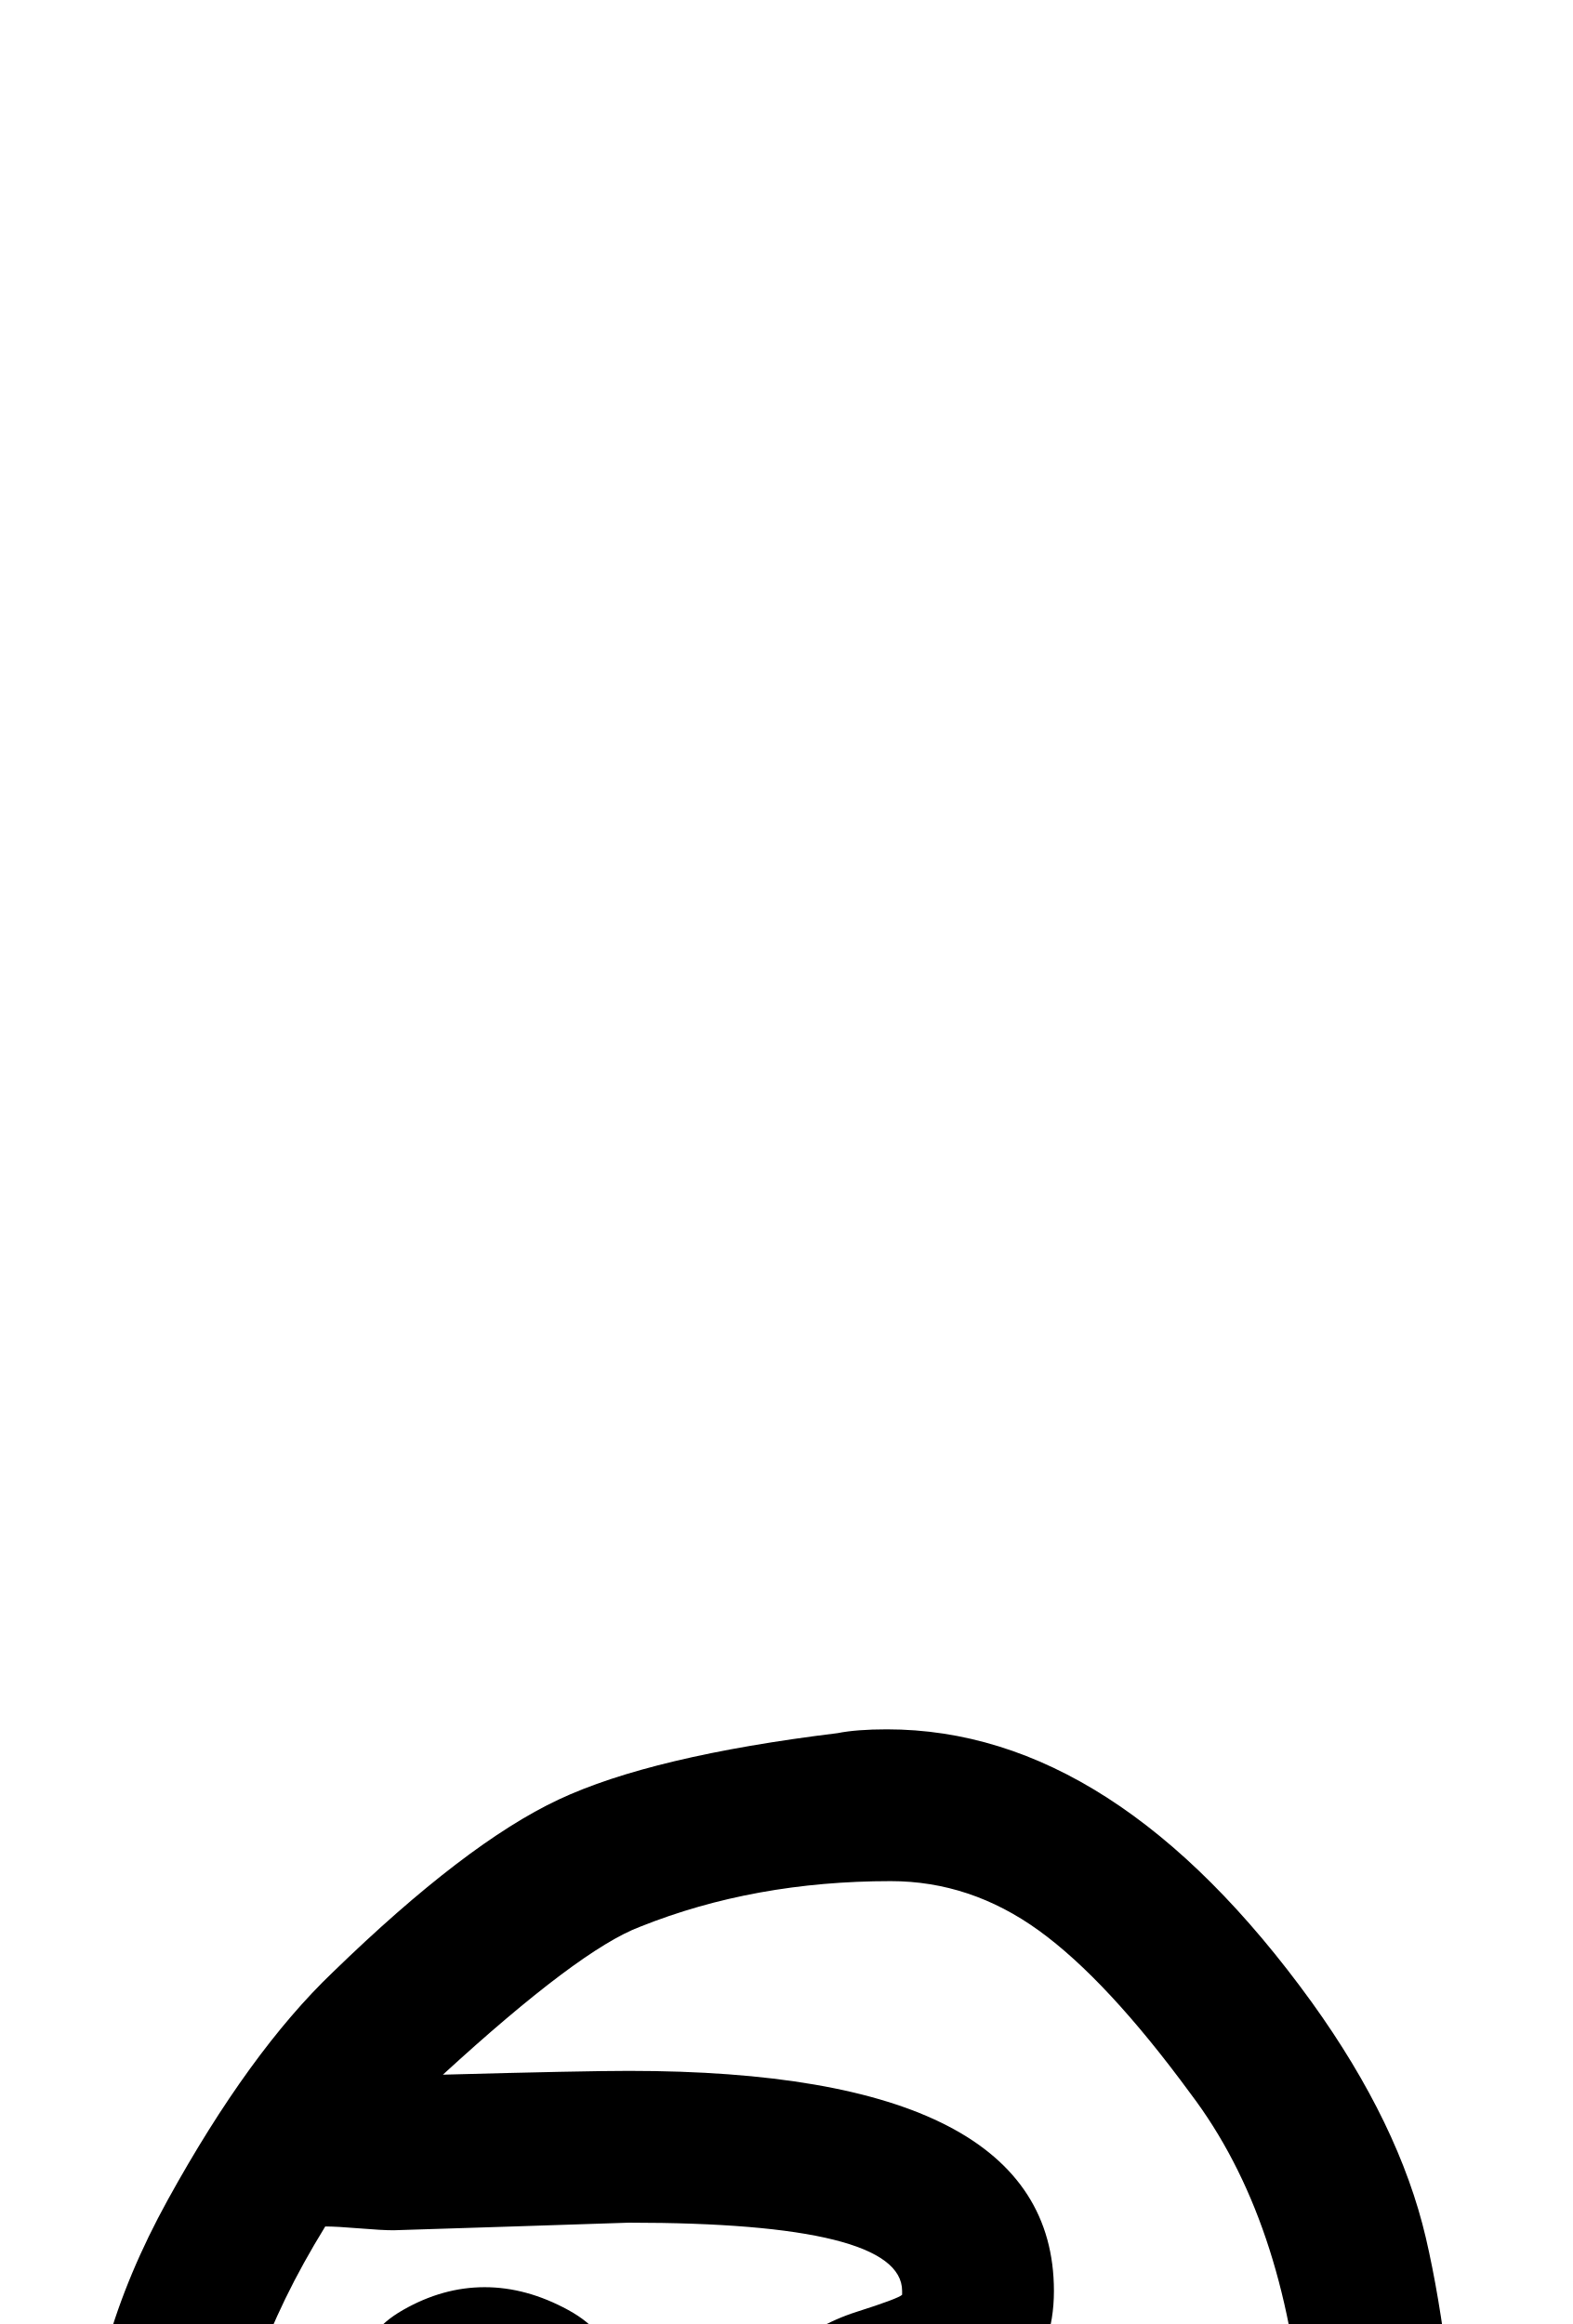
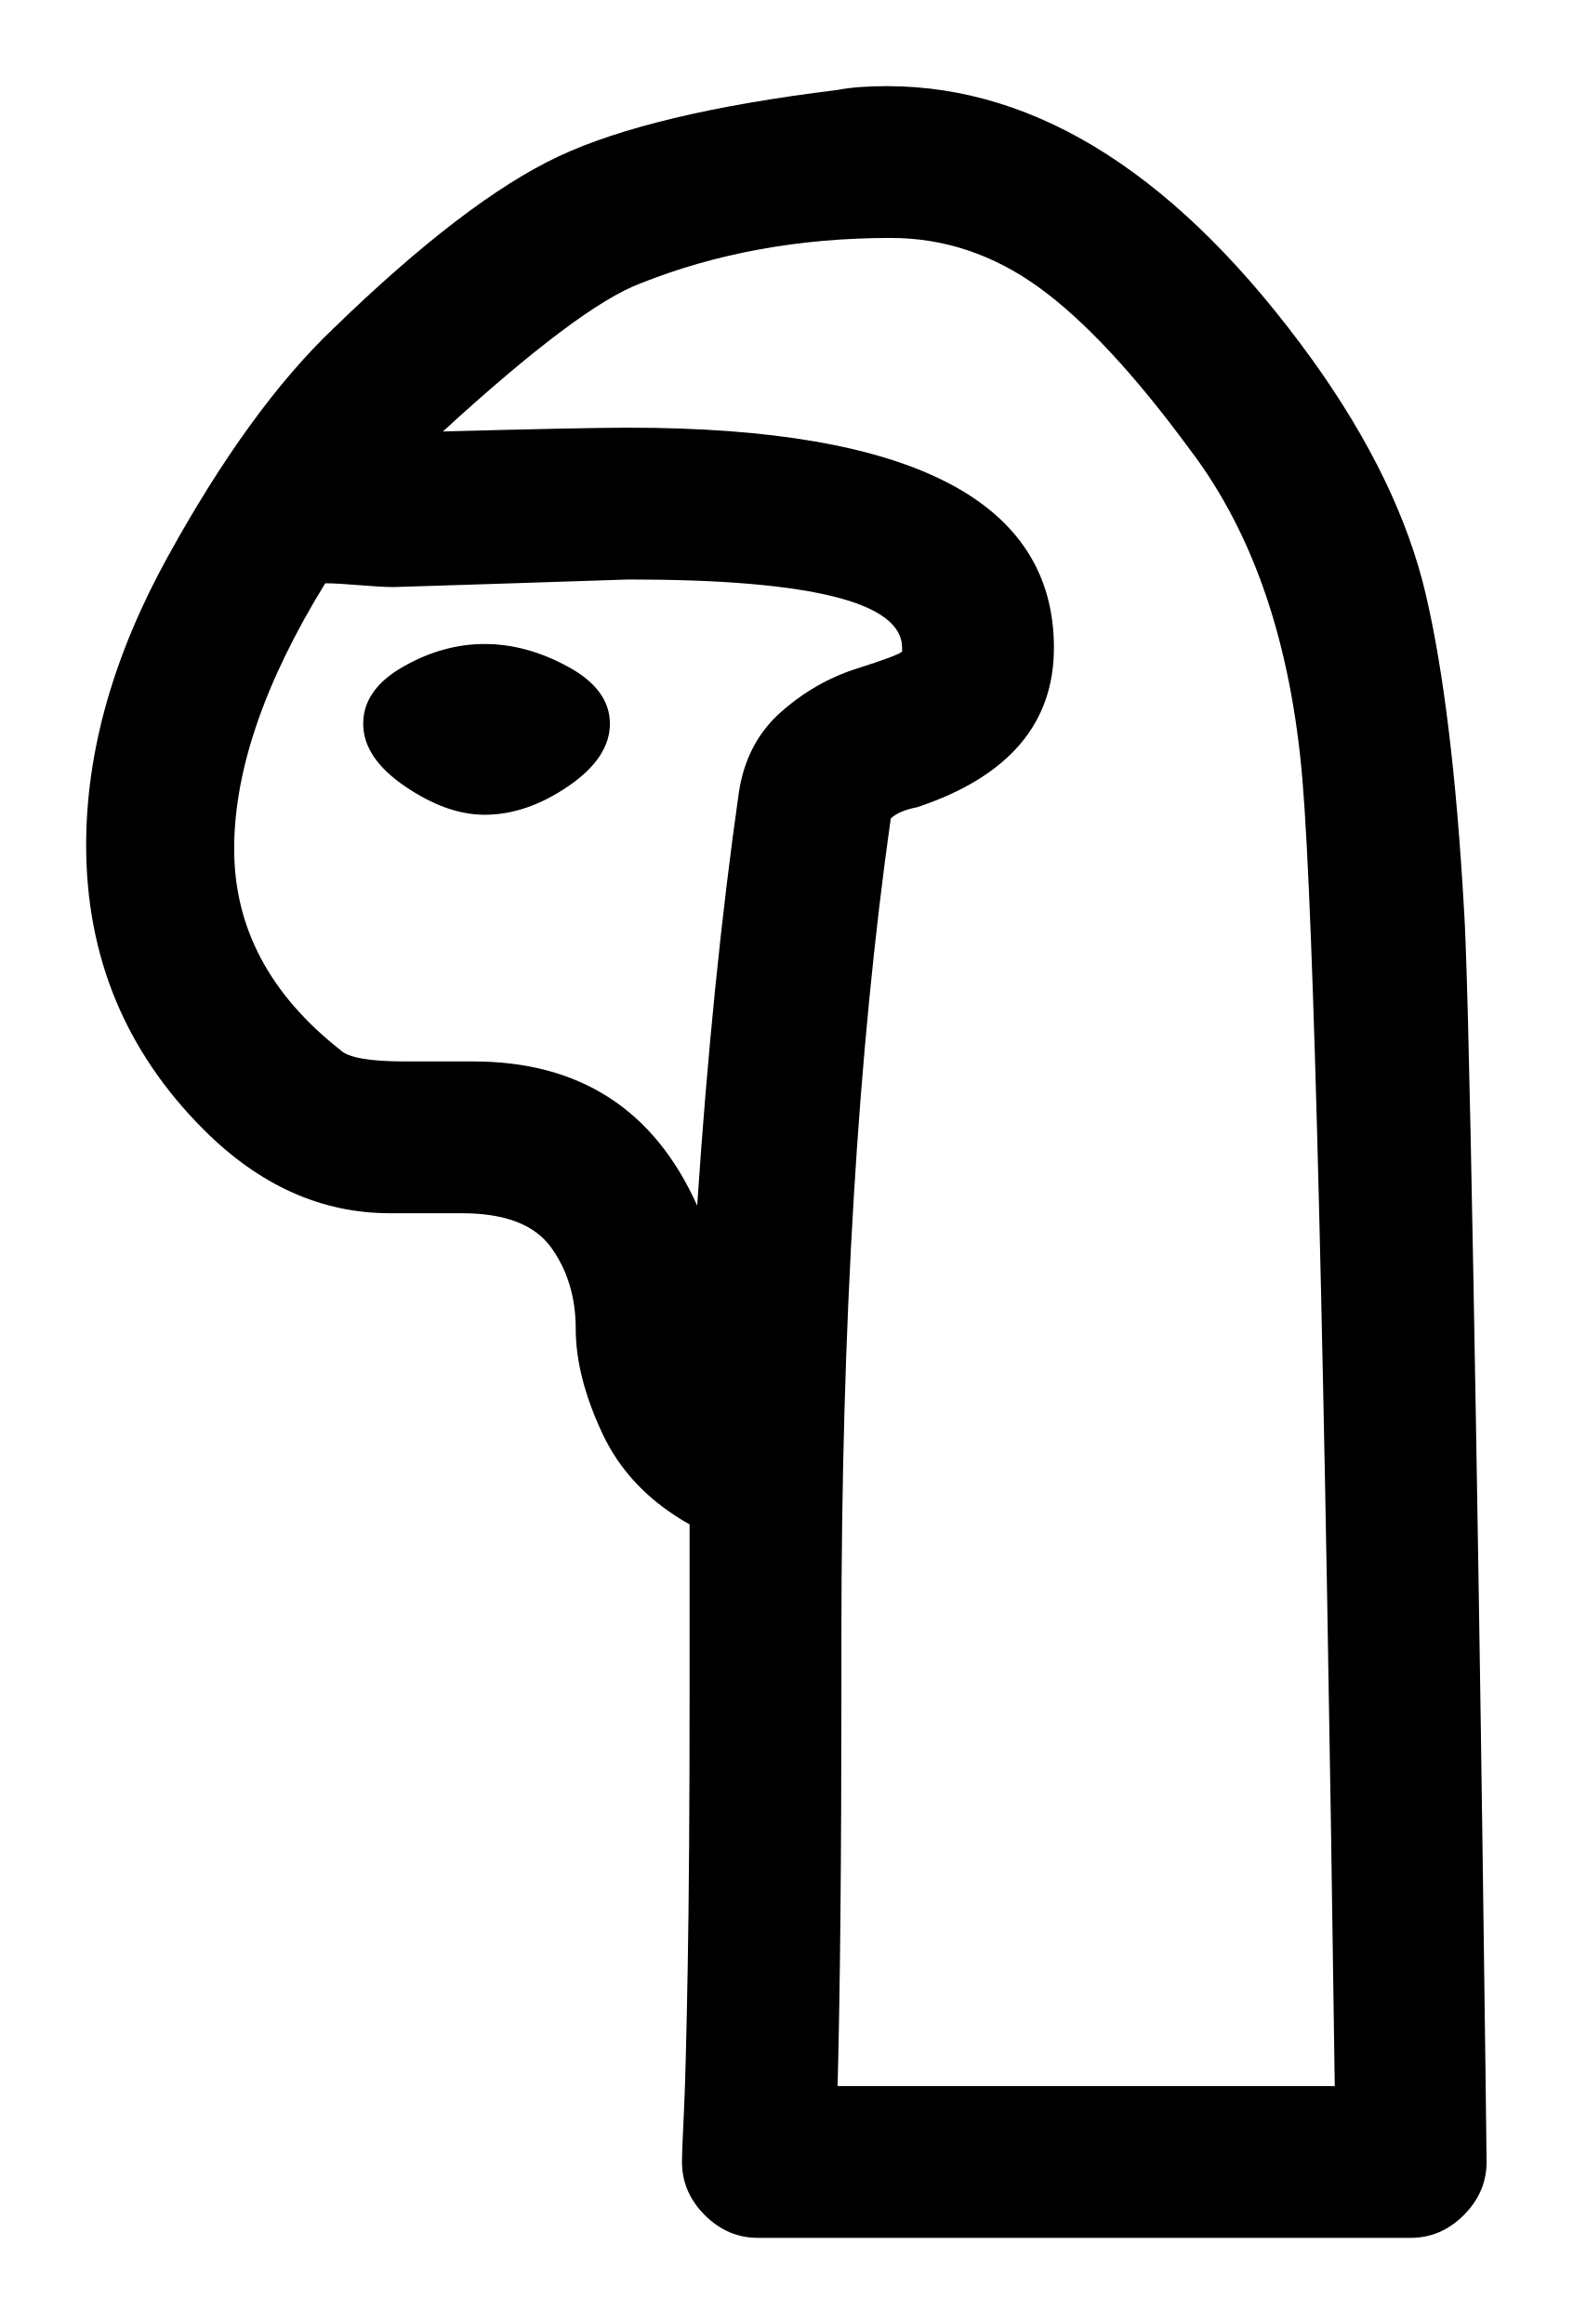
- <svg xmlns="http://www.w3.org/2000/svg" viewBox="-22.7 -22.7 414.4 612.4">
+ <svg xmlns="http://www.w3.org/2000/svg" viewBox="-22.7 410.3 414.4 612.4">
  <g transform="scale(1,-1) translate(0,-1000)">
    <path d="M105 375Q95 375 84.0 382.5Q73 390 73.0 399.0Q73 408 83.5 414.0Q94 420 105.0 420.0Q116 420 127.0 414.0Q138 408 138.0 399.0Q138 390 127.0 382.5Q116 375 105 375ZM159 188Q143 197 136.0 212.0Q129 227 129.0 239.5Q129 252 122.5 261.0Q116 270 99 270H80Q53 270 31 292Q0 323 0 367Q0 404 21.5 443.0Q43 482 65 503Q100 537 124.5 548.5Q149 560 198 566Q203 567 211 567Q271 567 323 495Q346 463 353.0 433.0Q360 403 363 351Q364 337 365.5 254.5Q367 172 368.0 98.0Q369 24 369 20Q369 12 363.0 6.0Q357 0 349 0H177Q169 0 163.0 6.0Q157 12 157 20Q157 23 157.5 33.0Q158 43 158.5 71.0Q159 99 159 144ZM215 419Q215 437 143 437Q143 437 112.5 436.0Q82 435 81 435Q78 435 72.0 435.5Q66 436 63 436Q39 397 39.0 366.0Q39 335 67 313Q70 310 84 310H102Q144 310 161 272Q165 332 172 381Q174 394 183.0 402.0Q192 410 203.0 413.5Q214 417 215 418ZM143 477Q255 477 255 419Q255 389 219 377Q214 376 212 374Q199 282 199 158V144Q199 78 198 40H329Q325 330 320.5 384.0Q316 438 291 471Q269 501 251.0 514.0Q233 527 212 527Q176 527 146 515Q130 509 94 476Q131 477 143 477Z" fill="currentColor" />
  </g>
</svg>
